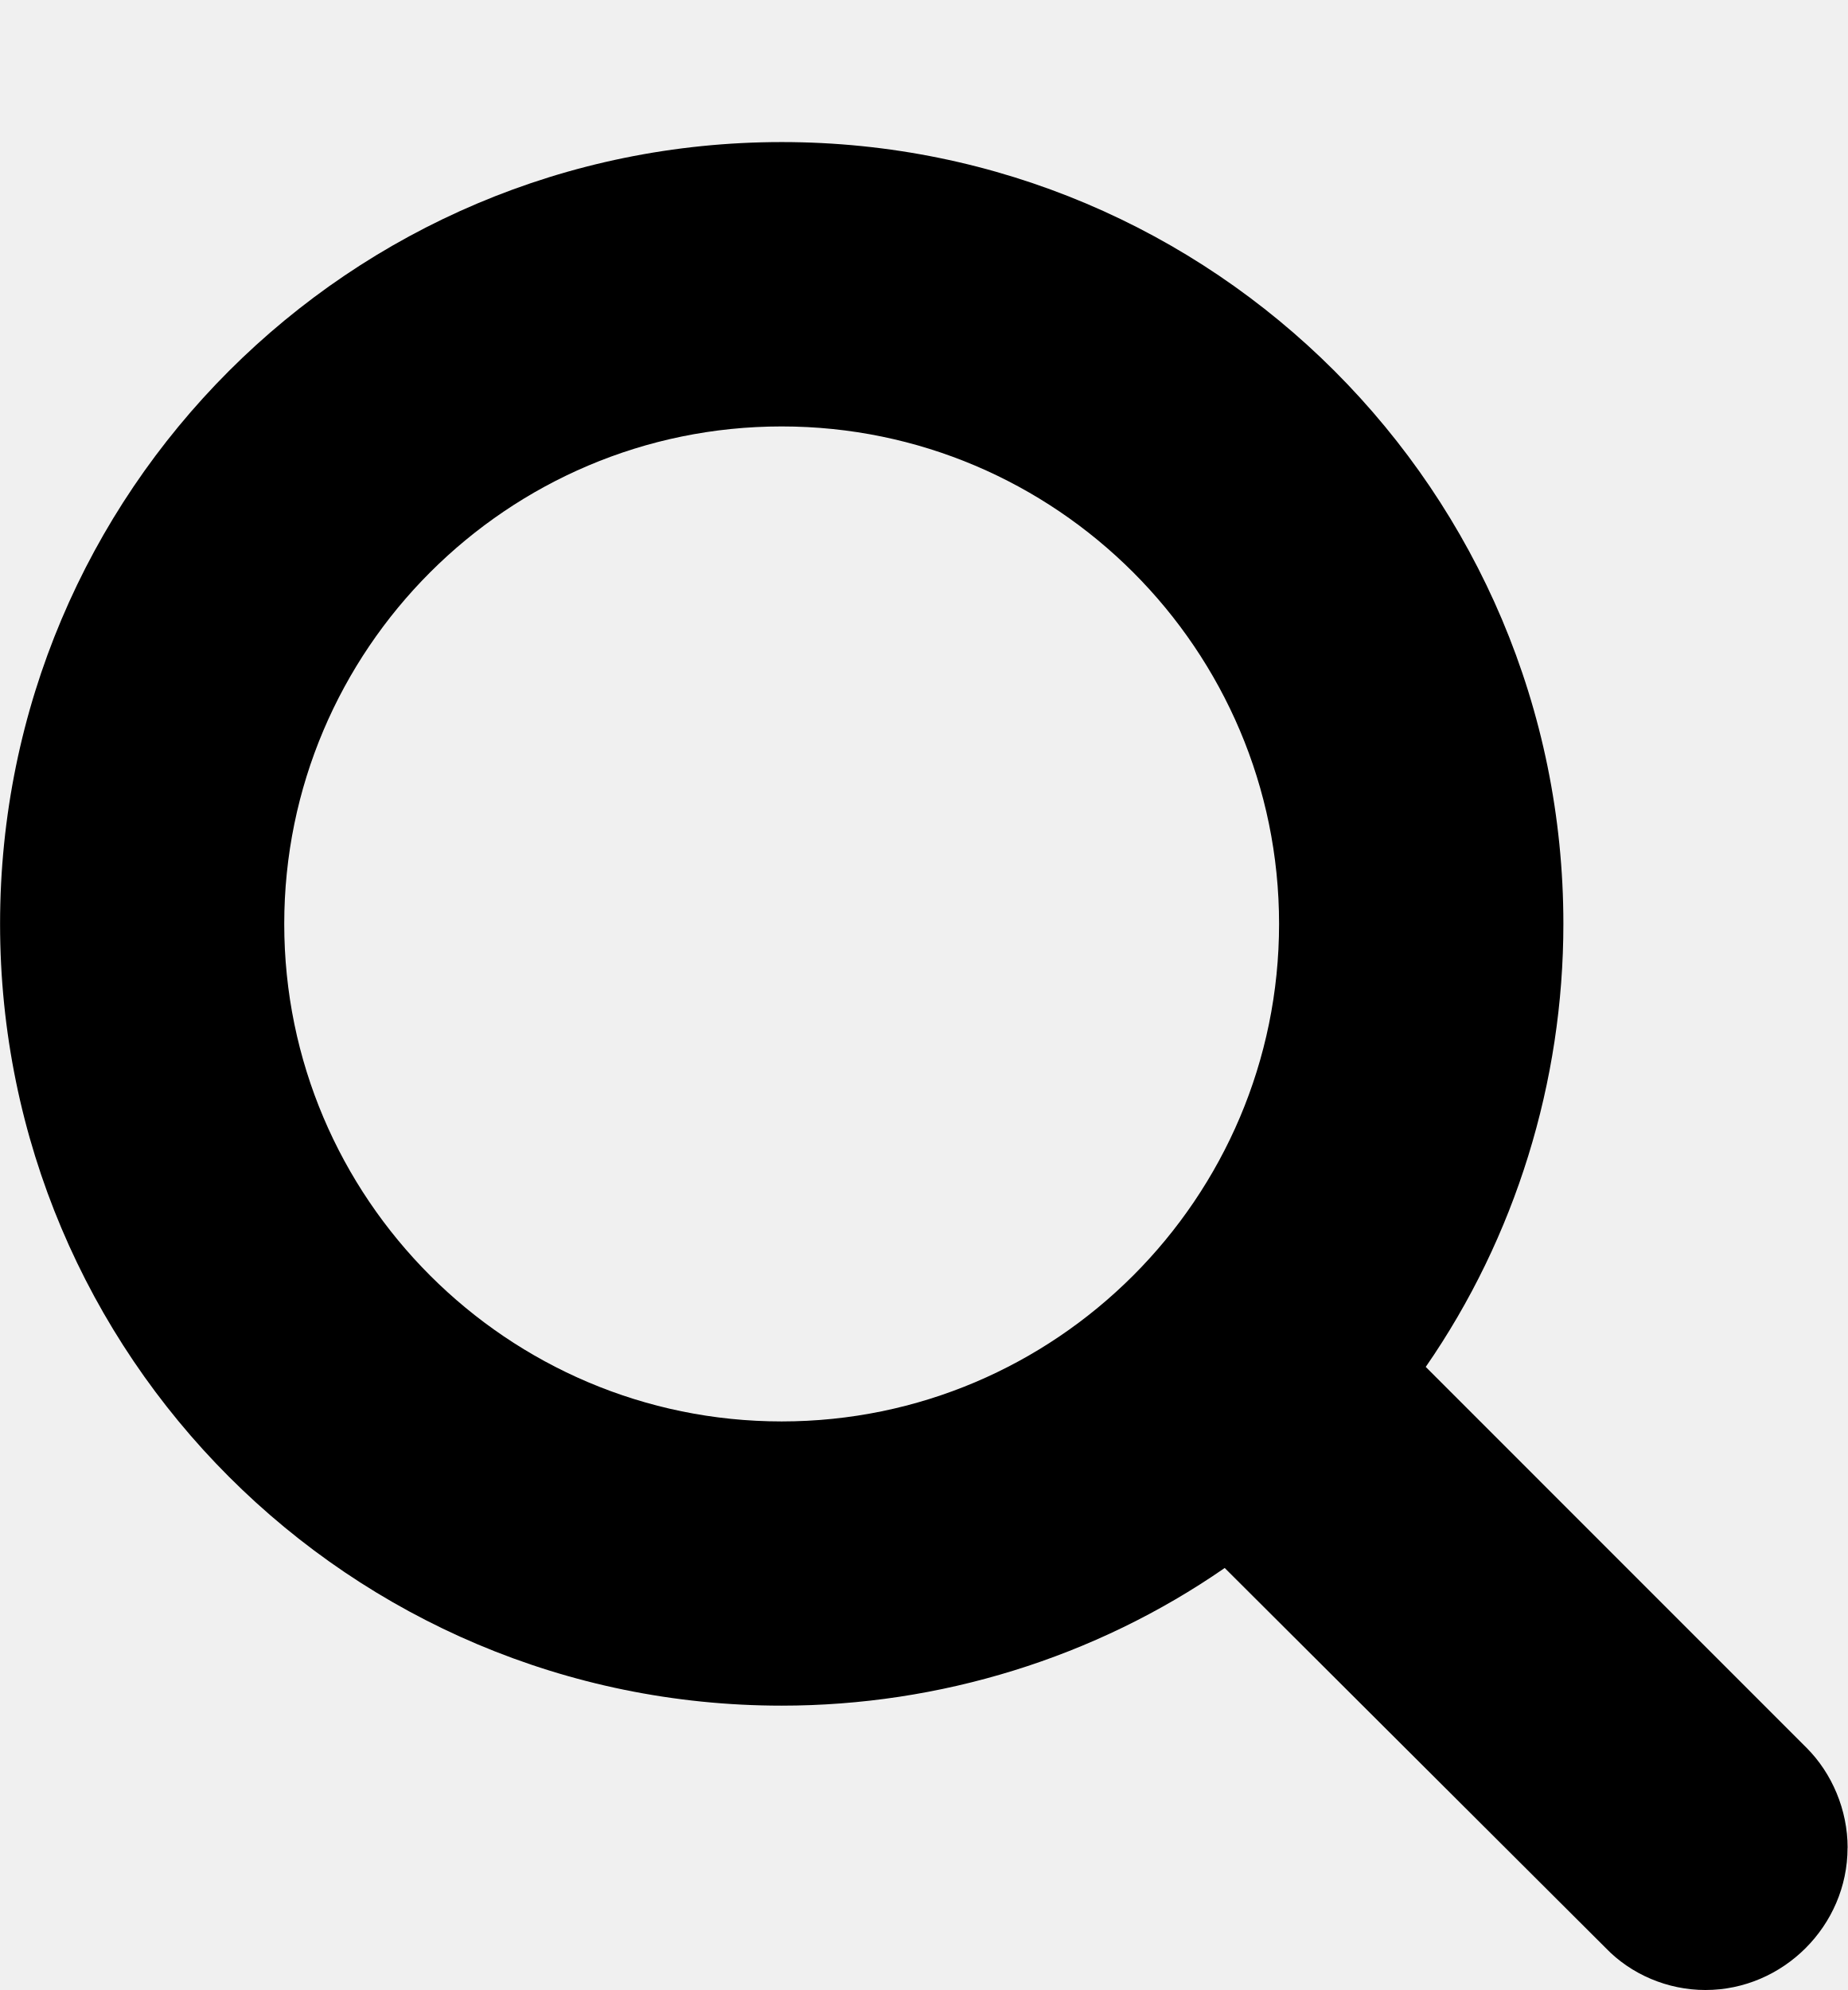
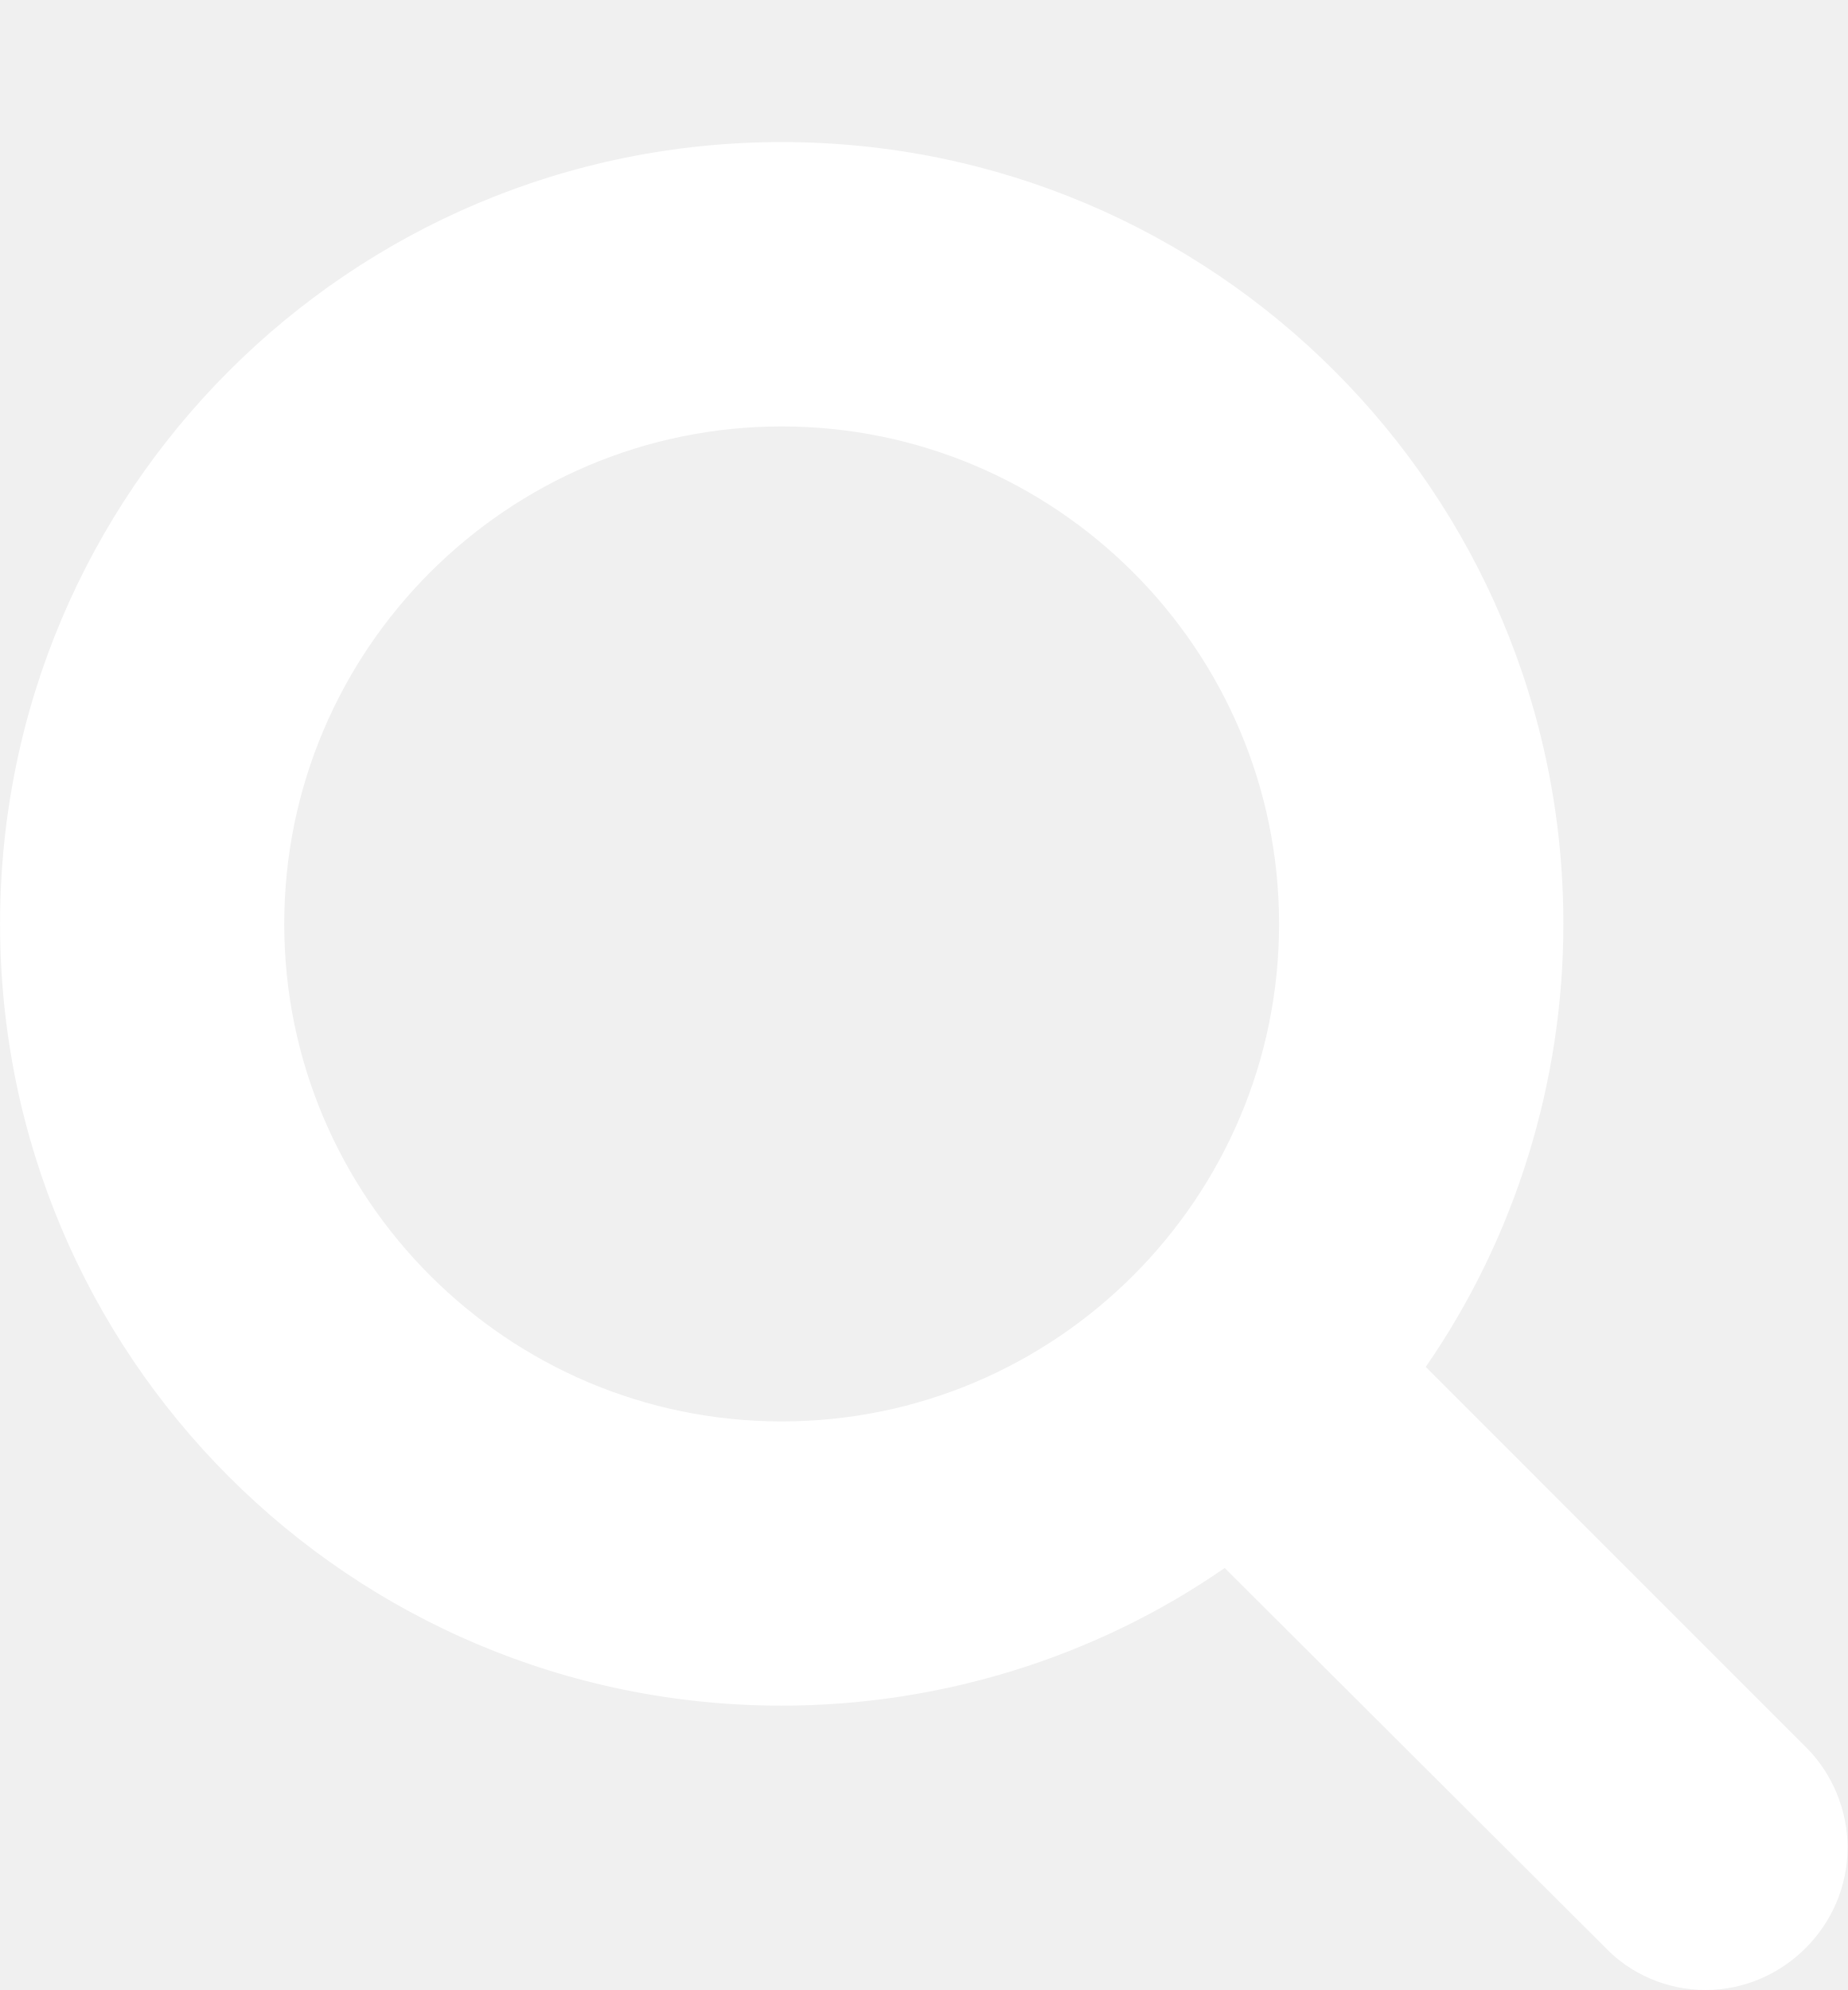
<svg xmlns="http://www.w3.org/2000/svg" version="1.1" width="26" height="28" viewBox="0 0 26 28">
-   <path d="M18 13c0-3.859-3.141-7-7-7s-7 3.141-7 7 3.141 7 7 7 7-3.141 7-7zM26 26c0 1.094-0.906 2-2 2-0.531 0-1.047-0.219-1.406-0.594l-5.359-5.344c-1.828 1.266-4.016 1.937-6.234 1.937-6.078 0-11-4.922-11-11s4.922-11 11-11 11 4.922 11 11c0 2.219-0.672 4.406-1.937 6.234l5.359 5.359c0.359 0.359 0.578 0.875 0.578 1.406z" />
+   <path fill="#fff" d="M18 13c0-3.859-3.141-7-7-7s-7 3.141-7 7 3.141 7 7 7 7-3.141 7-7zM26 26c0 1.094-0.906 2-2 2-0.531 0-1.047-0.219-1.406-0.594l-5.359-5.344c-1.828 1.266-4.016 1.937-6.234 1.937-6.078 0-11-4.922-11-11s4.922-11 11-11 11 4.922 11 11c0 2.219-0.672 4.406-1.937 6.234l5.359 5.359c0.359 0.359 0.578 0.875 0.578 1.406z" />
</svg>
